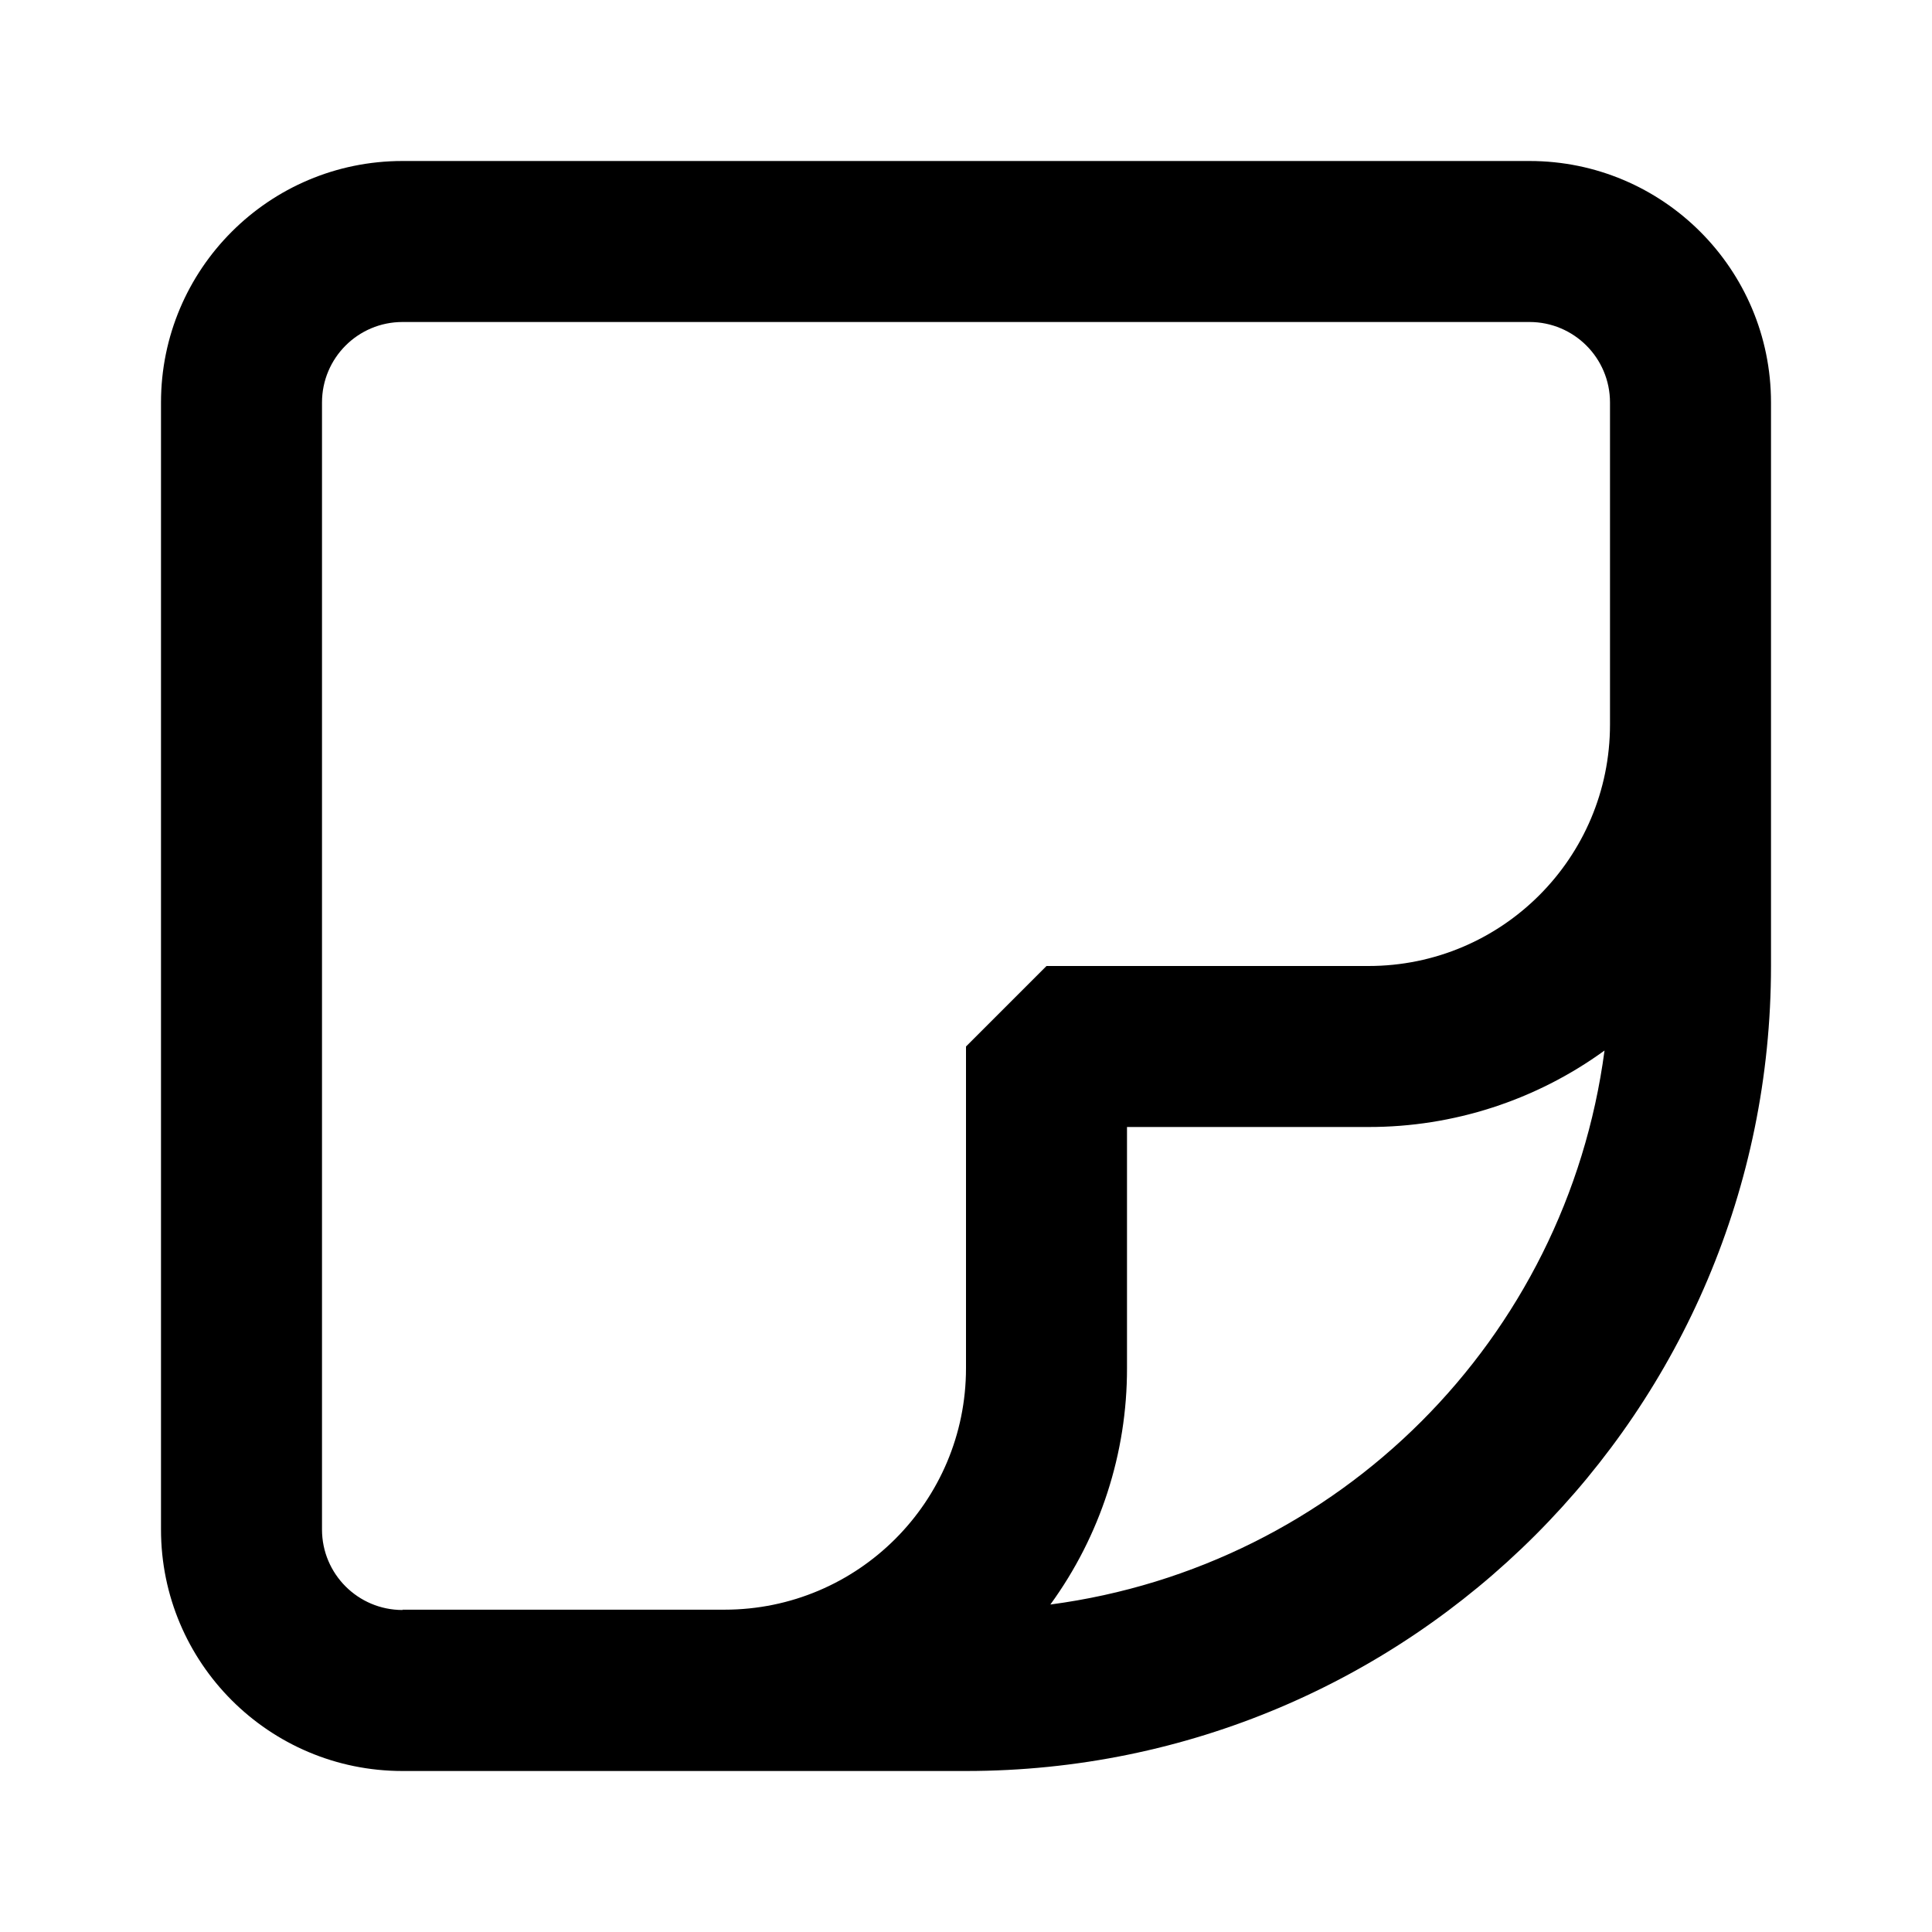
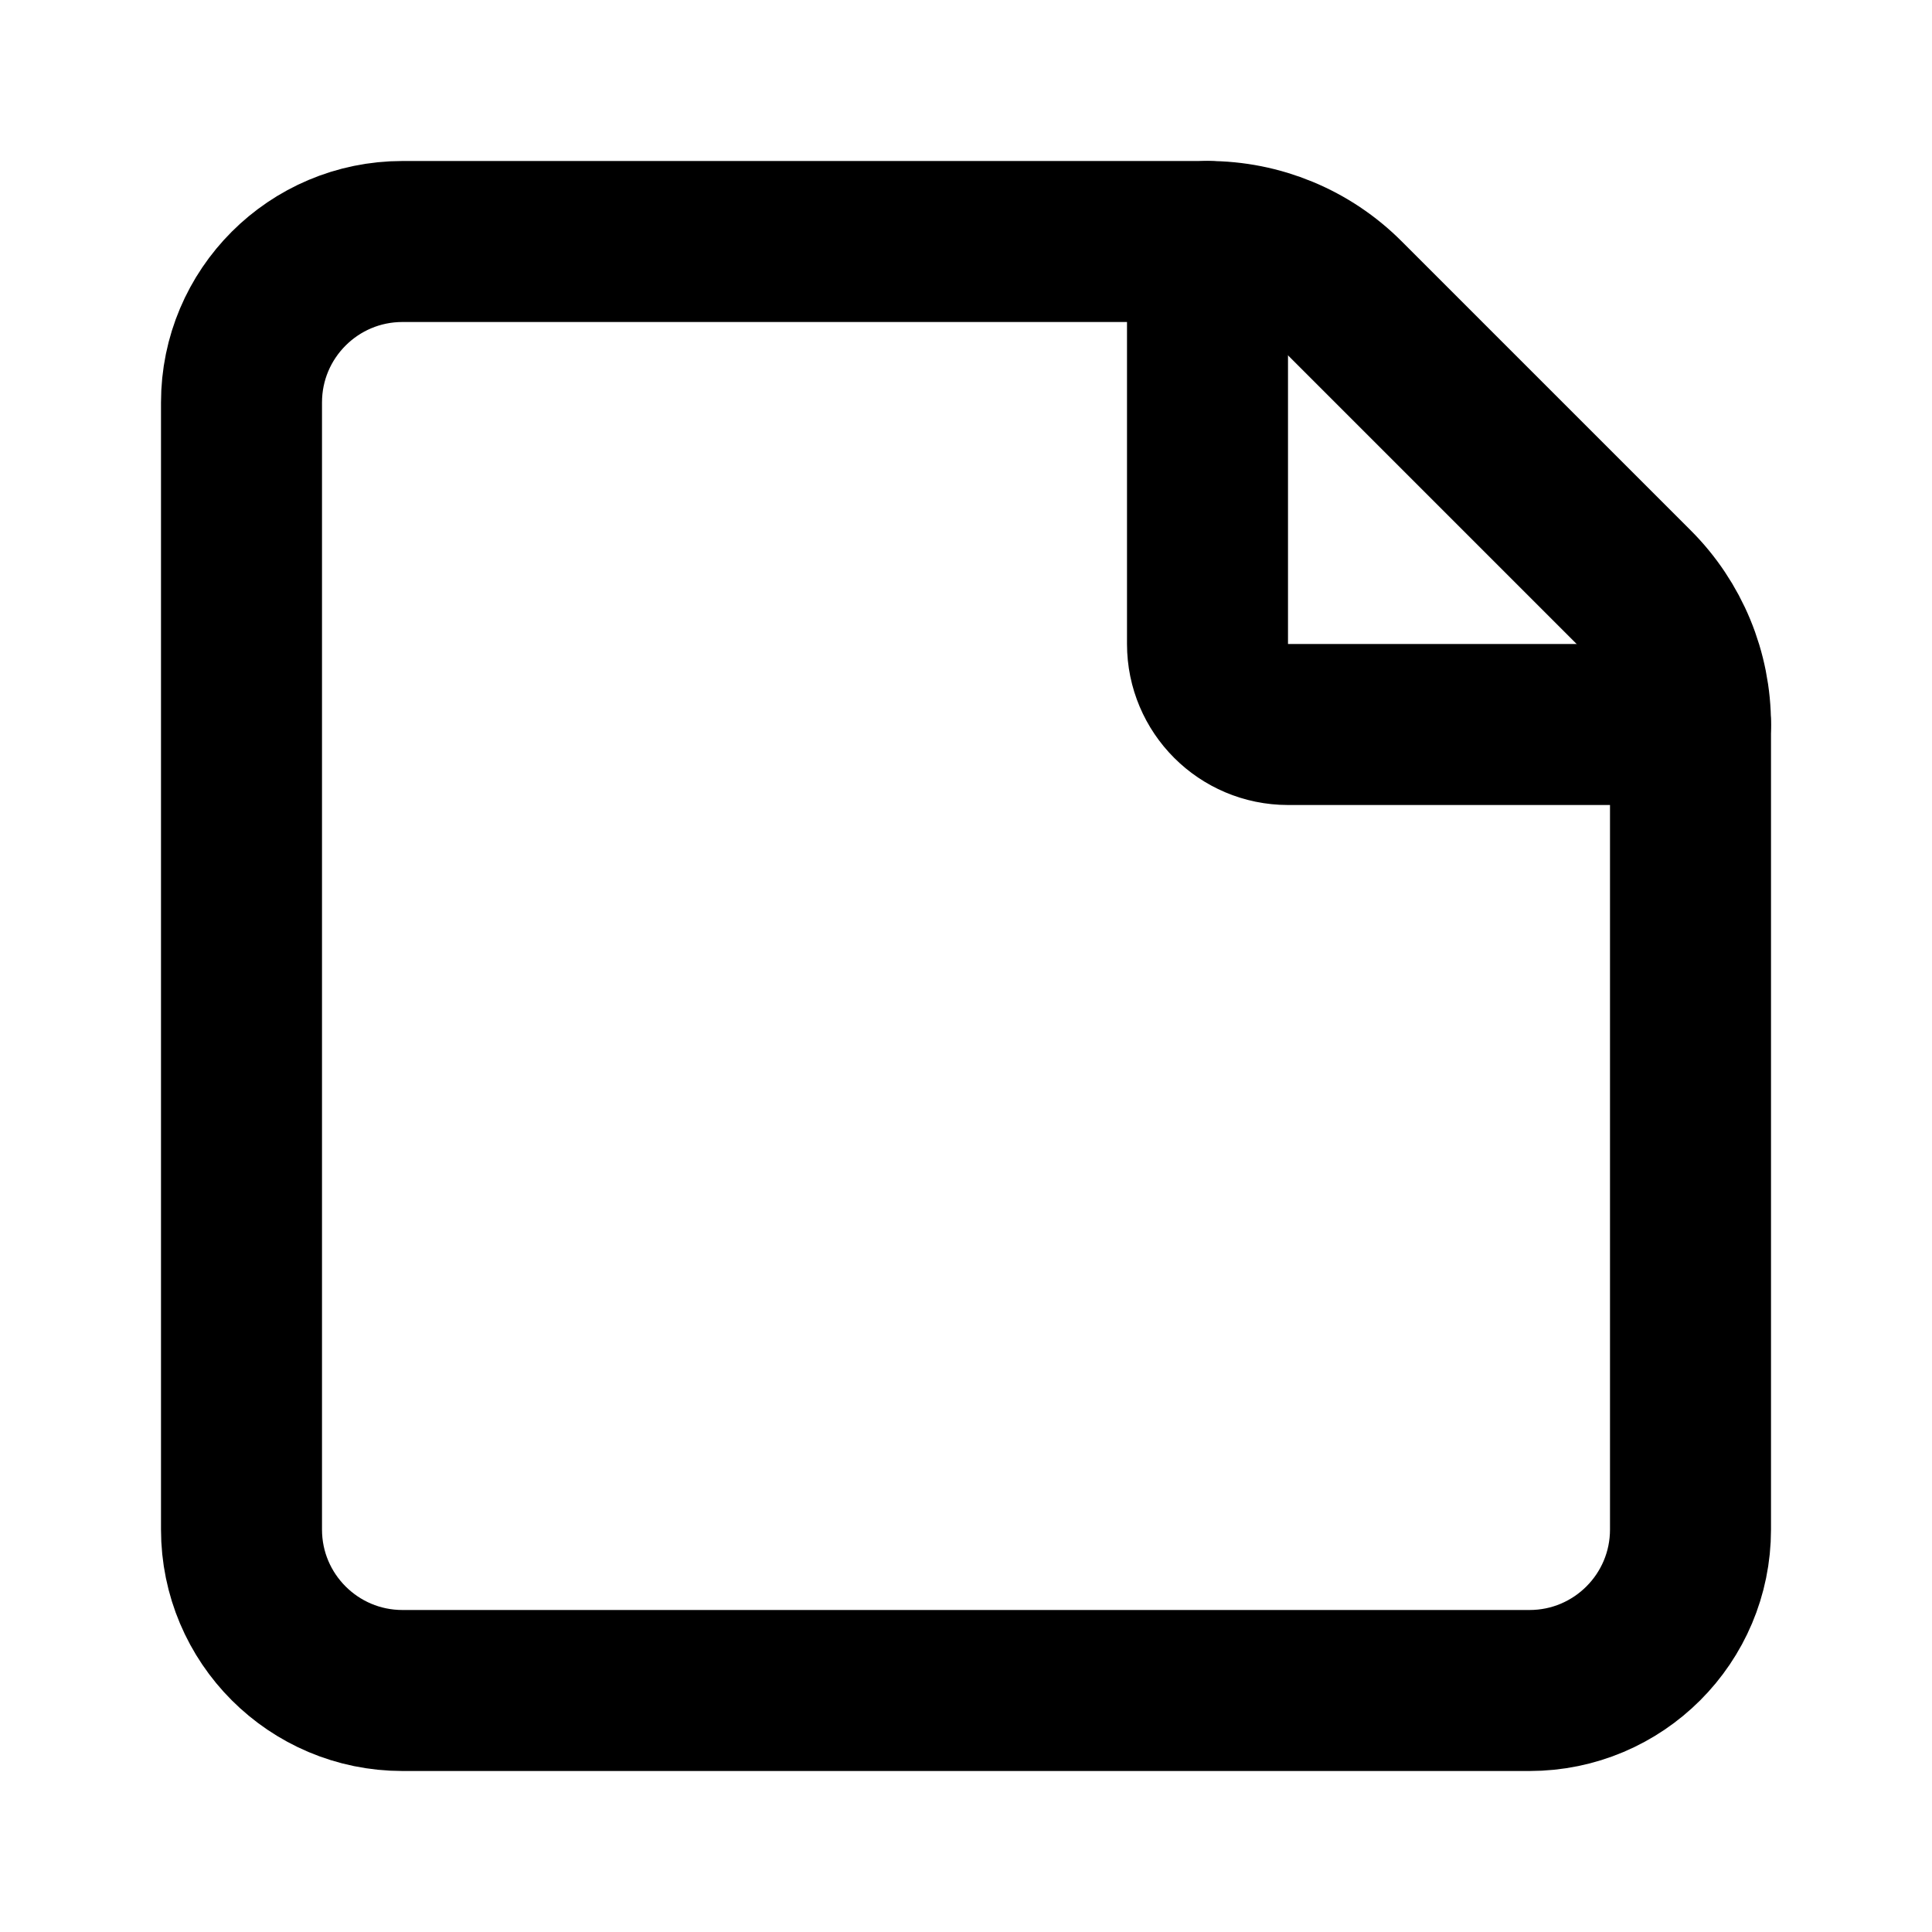
- <svg aria-hidden="true" viewBox="0 0 24 24" fill="none" class="c-bxOhME c-bxOhME-dvzWZT-size-medium c-bxOhME-iPJLV-css">
-   <path fill="currentColor" fill-rule="evenodd" d="M5 2a3 3 0 0 0-3 3v14a3 3 0 0 0 3 3h7c5.523 0 10-4.477 10-10V5a3 3 0 0 0-3-3H5Zm15 7V5a1 1 0 0 0-1-1H5a1 1 0 0 0-1 1v14a1 1 0 0 0 1 1v-.004h4a3 3 0 0 0 3-3V13l1-1h4a3 3 0 0 0 3-3Zm-6.952 10.932A4.977 4.977 0 0 0 14 16.996V14h3a4.977 4.977 0 0 0 2.932-.95 8.004 8.004 0 0 1-6.884 6.882Z" clip-rule="evenodd" />
+ <svg xmlns="http://www.w3.org/2000/svg" width="24" height="24" viewBox="0 0 24 24" fill="none" stroke="currentColor" stroke-width="2" stroke-linecap="round" stroke-linejoin="round">
+   <path d="M21 9a2.4 2.4 0 0 0-.706-1.706l-3.588-3.588A2.4 2.4 0 0 0 15 3H5a2 2 0 0 0-2 2v14a2 2 0 0 0 2 2h14a2 2 0 0 0 2-2z" />
+   <path d="M15 3v5a1 1 0 0 0 1 1h5" />
</svg>
